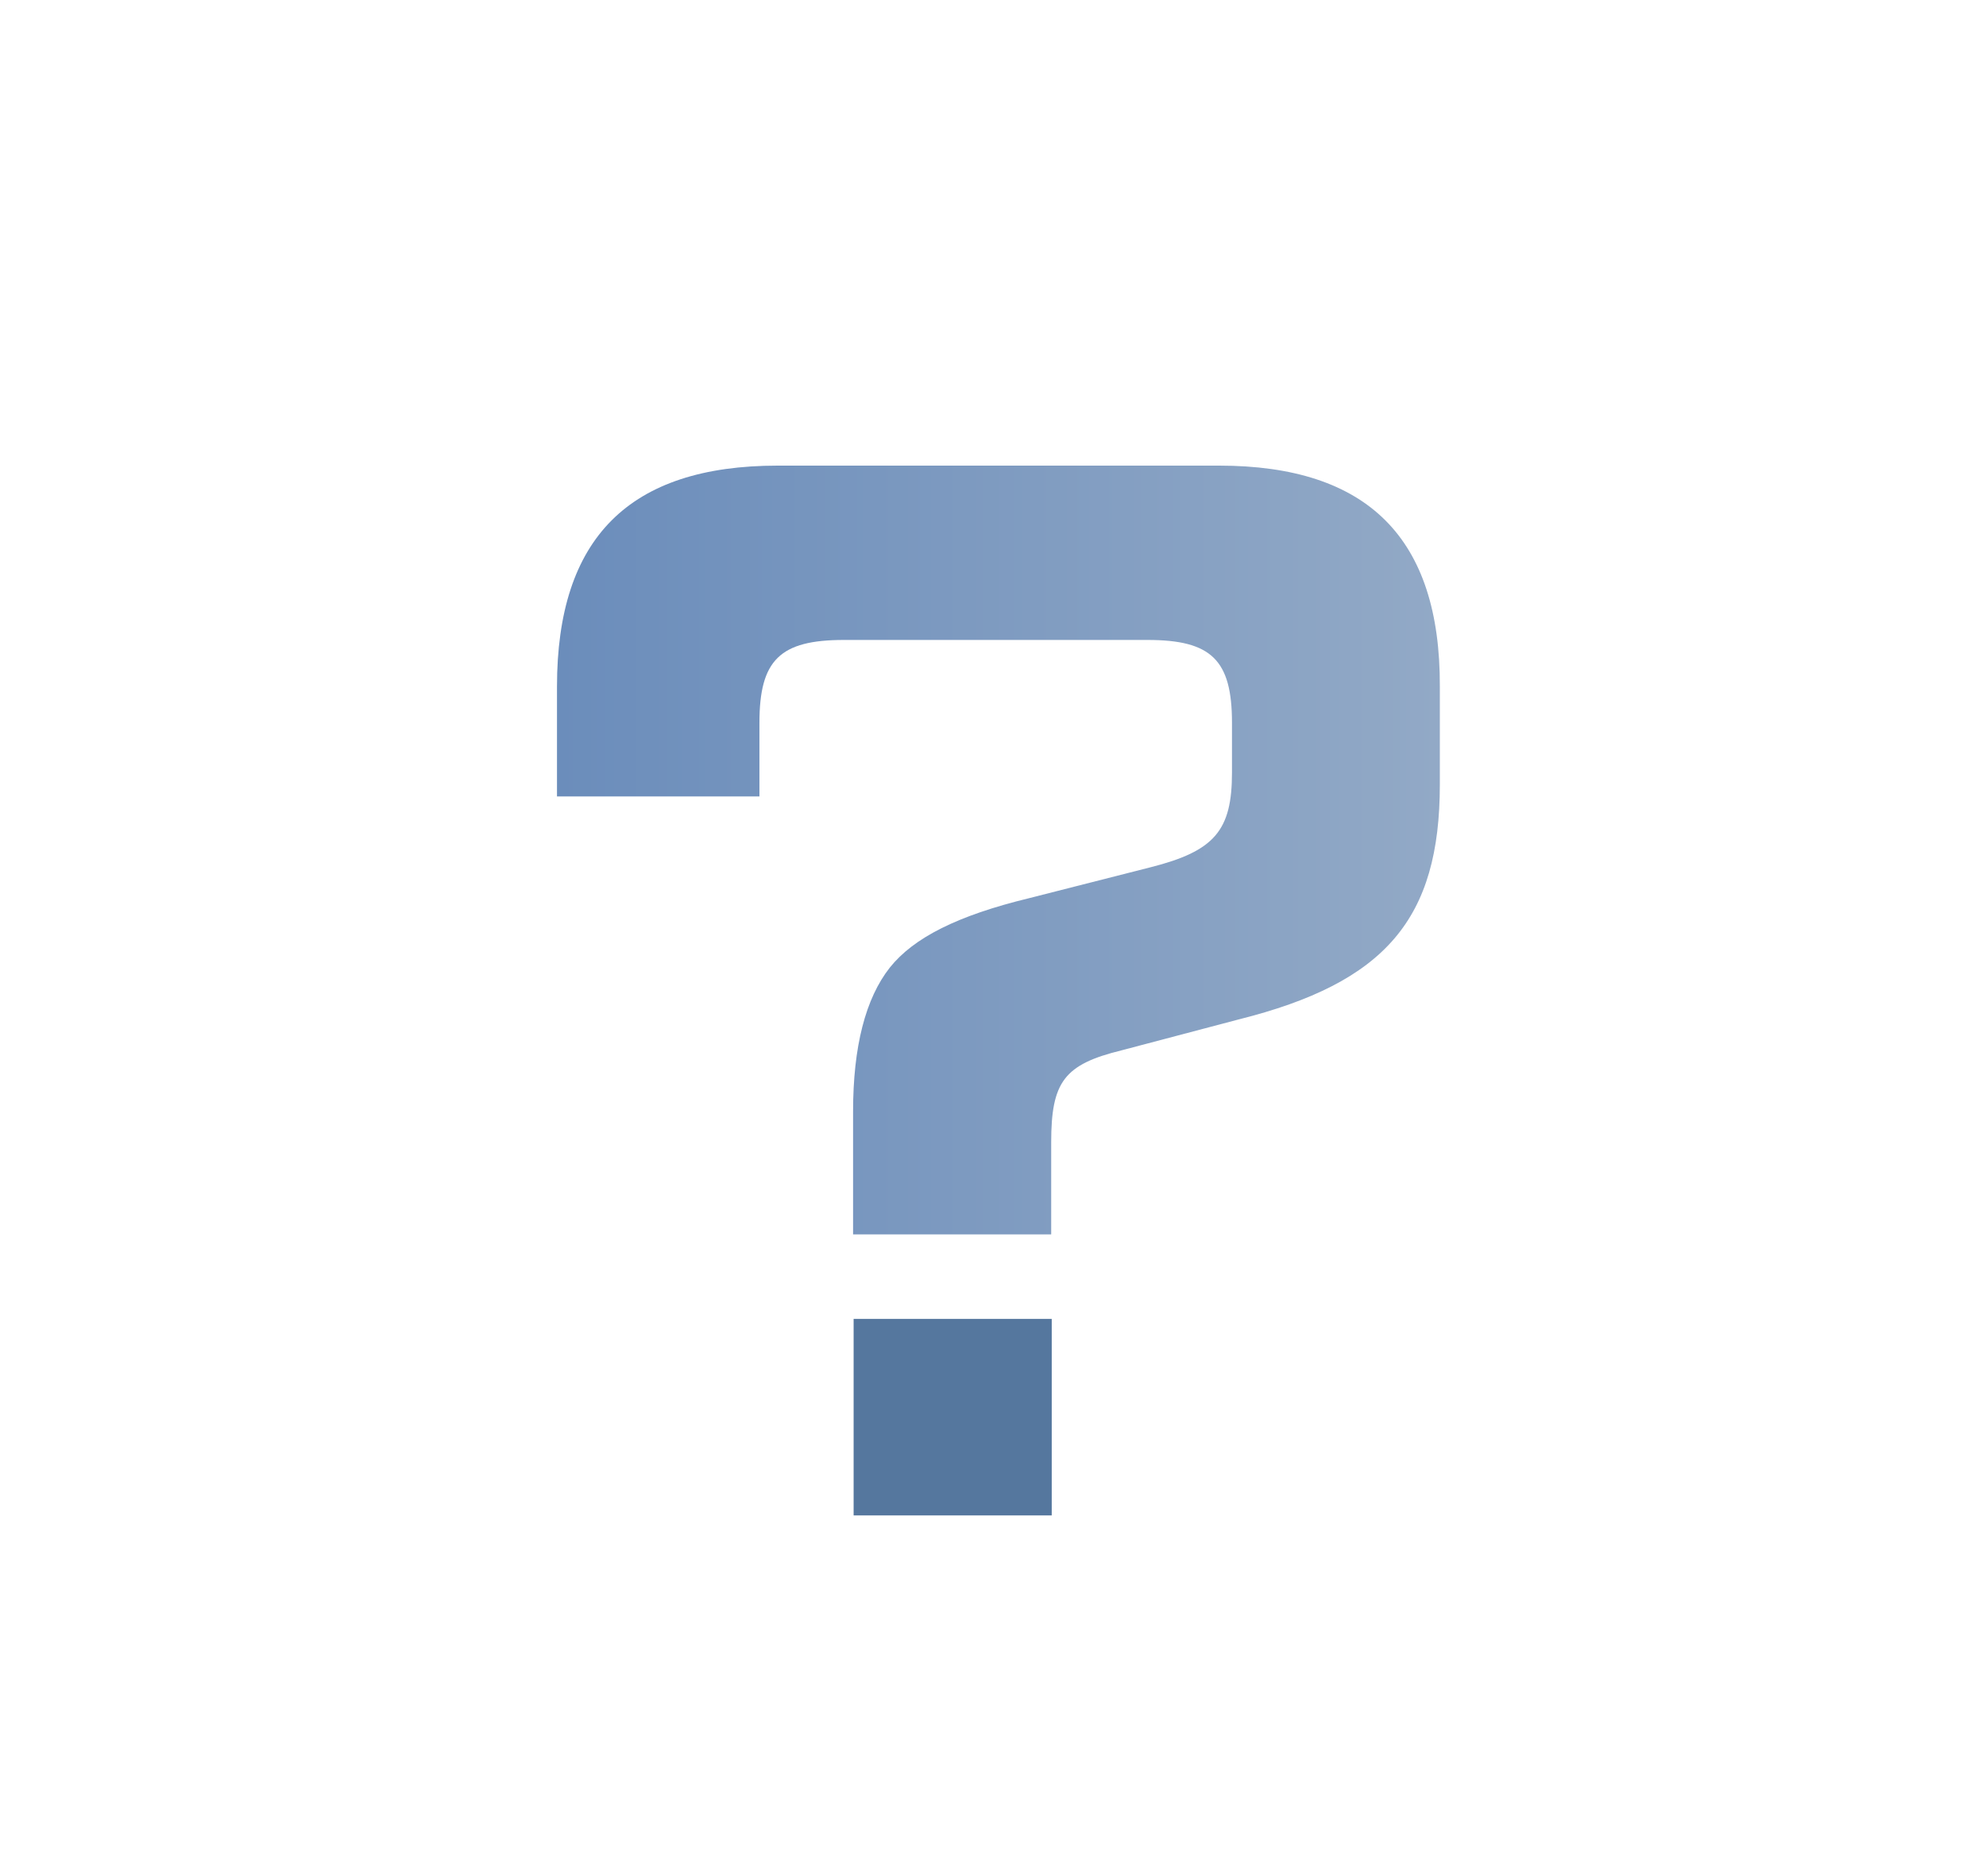
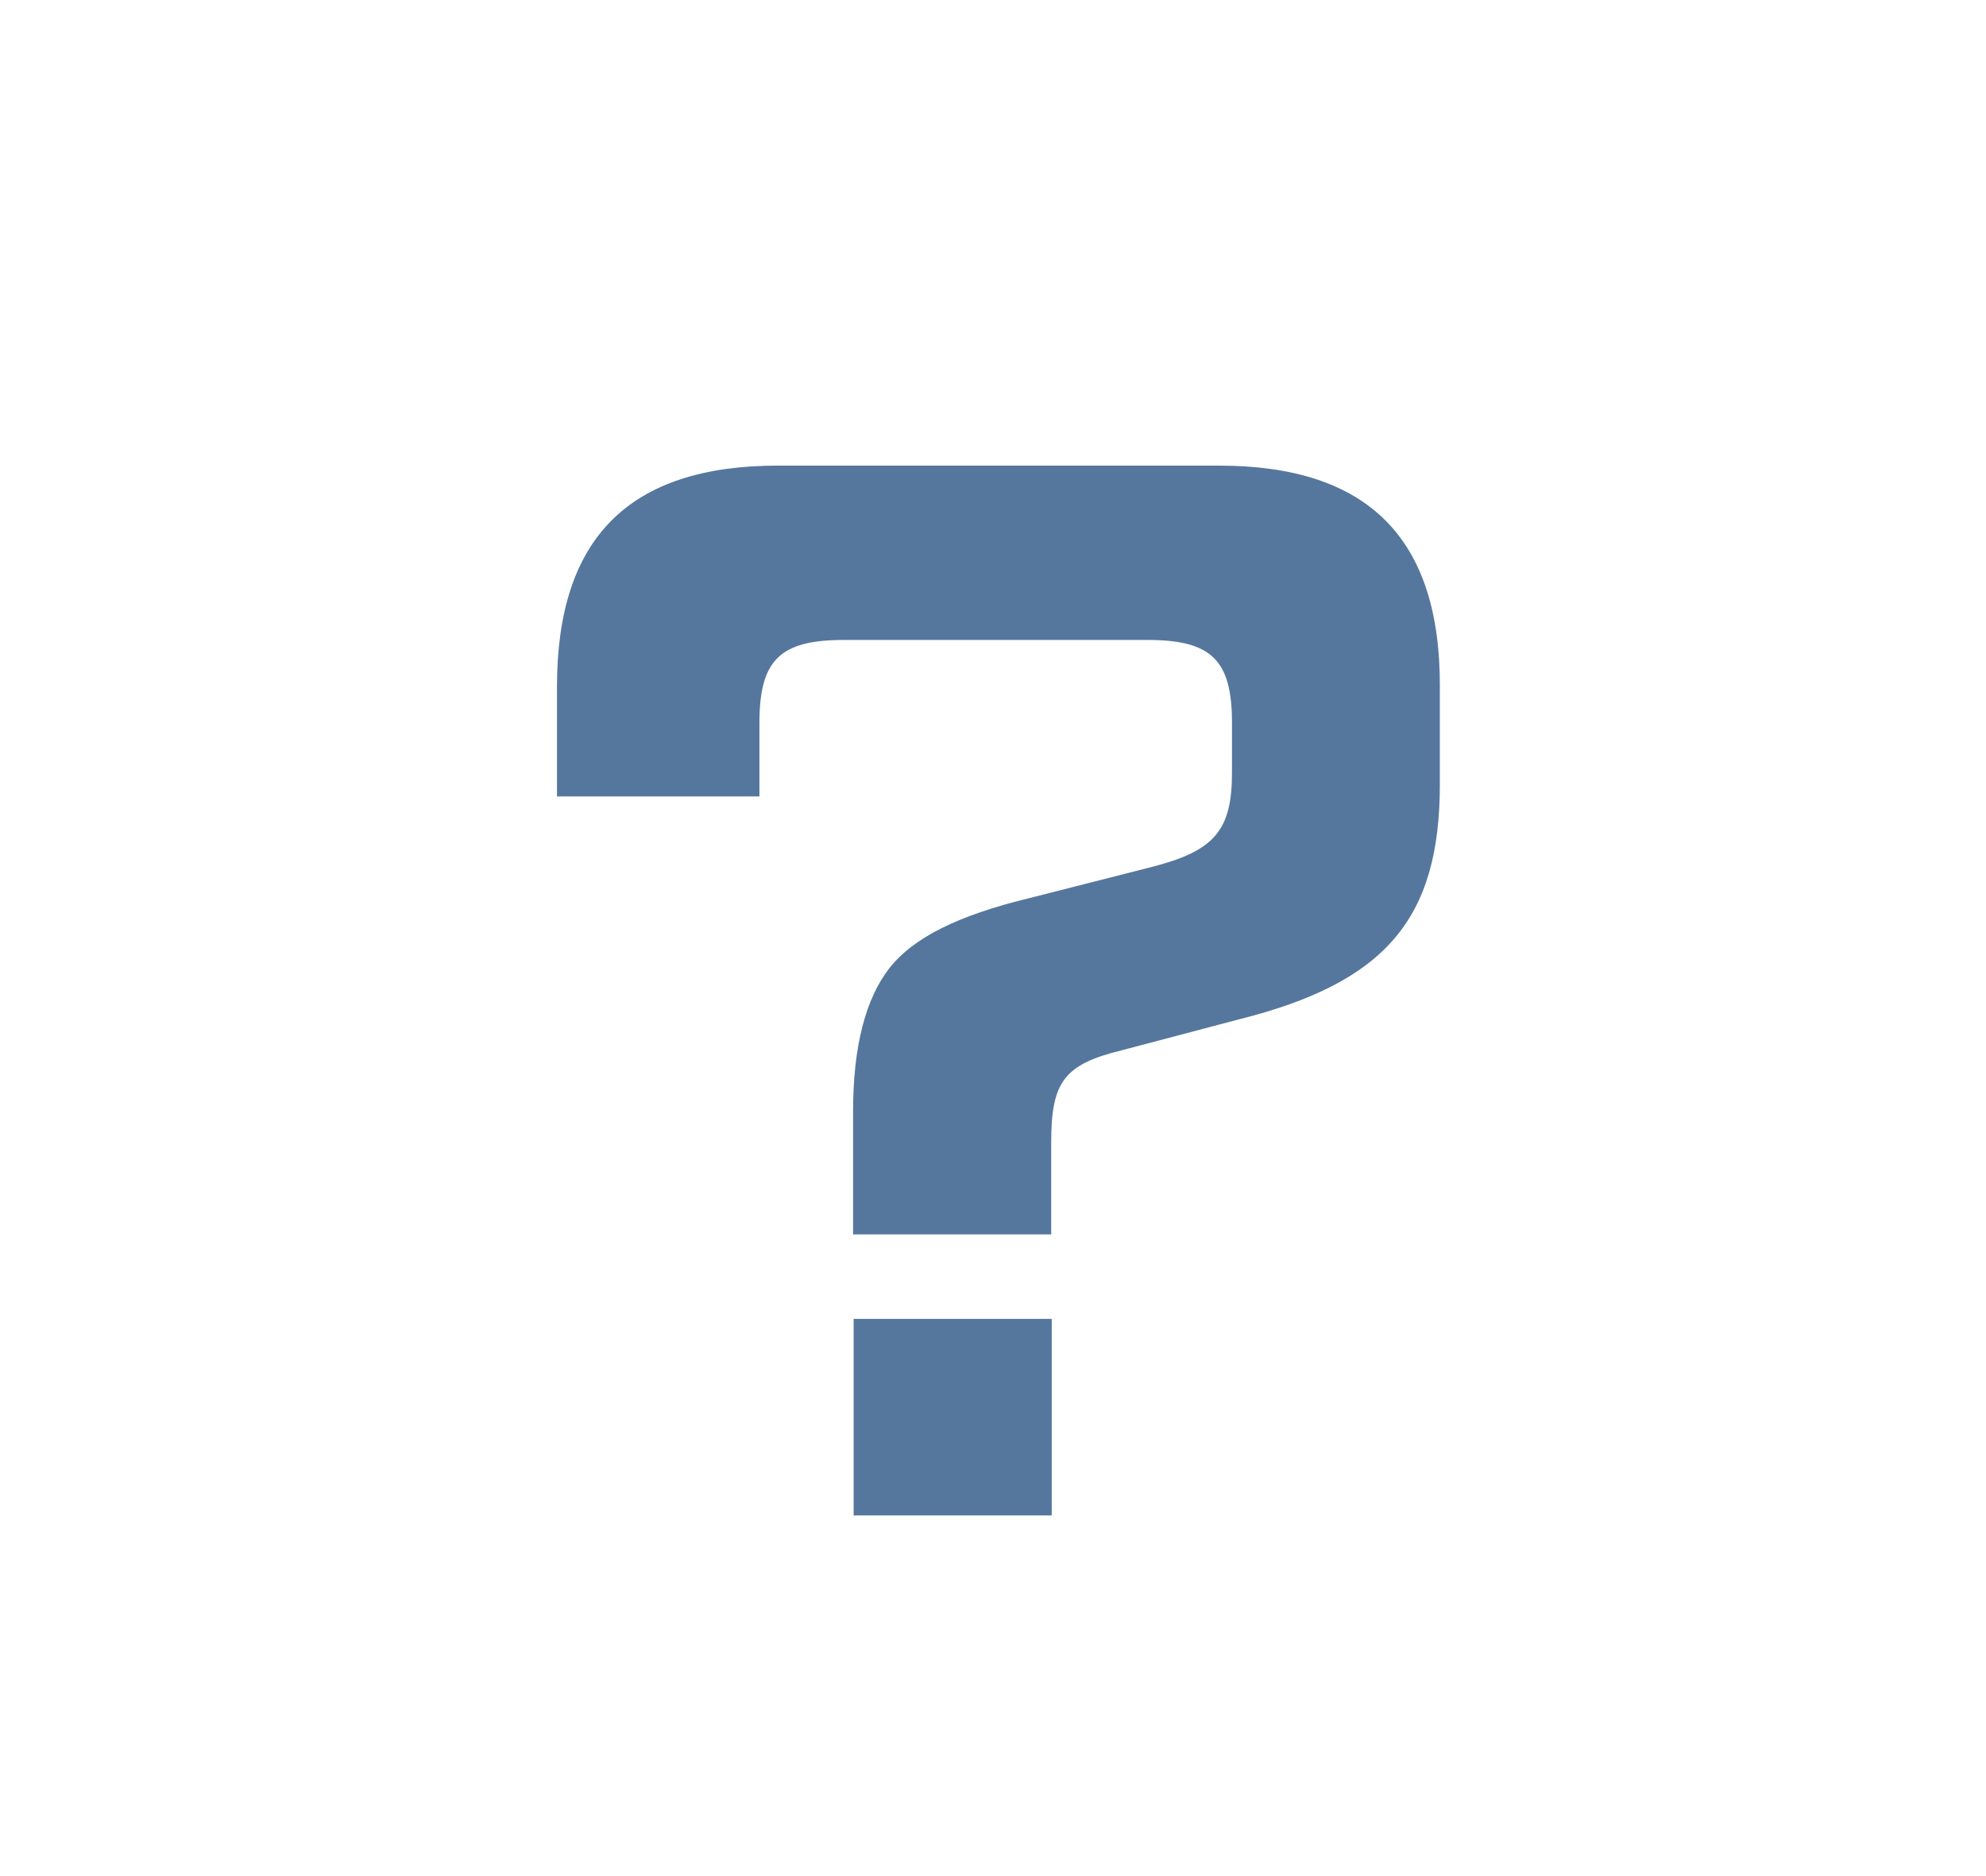
<svg xmlns="http://www.w3.org/2000/svg" version="1.1" id="Layer_1" x="0px" y="0px" viewBox="0 0 366.9 346.5" style="enable-background:new 0 0 366.9 346.5;" xml:space="preserve">
  <style type="text/css">
	.st0{fill:#55779E;}
	.st1{fill:#55779E;}
</style>
  <g>
    <linearGradient id="SVGID_1_" gradientUnits="userSpaceOnUse" x1="157.709" y1="261.739" x2="194.29" y2="261.739">
-       <stop offset="0" style="stop-color:#6B8DBB" />
-       <stop offset="1" style="stop-color:#92A9C6" />
+       <stop offset="0" style="stop-color:#55779E" />
+       <stop offset="1" style="stop-color:#55779E" />
    </linearGradient>
    <rect x="157.7" y="243.6" class="st0" width="36.6" height="36.3" />
    <linearGradient id="SVGID_00000057838809190111177240000004859548056760272026_" gradientUnits="userSpaceOnUse" x1="102.932" y1="157.046" x2="266.068" y2="157.046">
-       <stop offset="0" style="stop-color:#6B8DBB" />
-       <stop offset="1" style="stop-color:#92A9C6" />
+       <stop offset="0" style="stop-color:#55779E" />
+       <stop offset="1" style="stop-color:#55779E" />
    </linearGradient>
    <path style="fill:url(#SVGID_00000057838809190111177240000004859548056760272026_);" d="M225.2,86h-81.5   c-27.5,0-40.8,13.4-40.8,40.8v20.3h37.4v-13.6c0-11.6,3.8-15.3,15.6-15.3H212c11.8,0,15.6,3.7,15.6,15.3v9.2   c0,10.7-3.2,14.5-15.1,17.5l-22.4,5.7c-13.2,3.2-21.3,7.3-25.7,12.8c-4.5,5.7-6.8,14.6-6.8,26.6v22.7h36.6V211   c0-11.2,2.4-14.4,13-17l21.6-5.7c27.2-6.8,37.2-18.6,37.2-43.4v-18.1C266.1,99.4,252.7,86,225.2,86z" />
  </g>
</svg>
